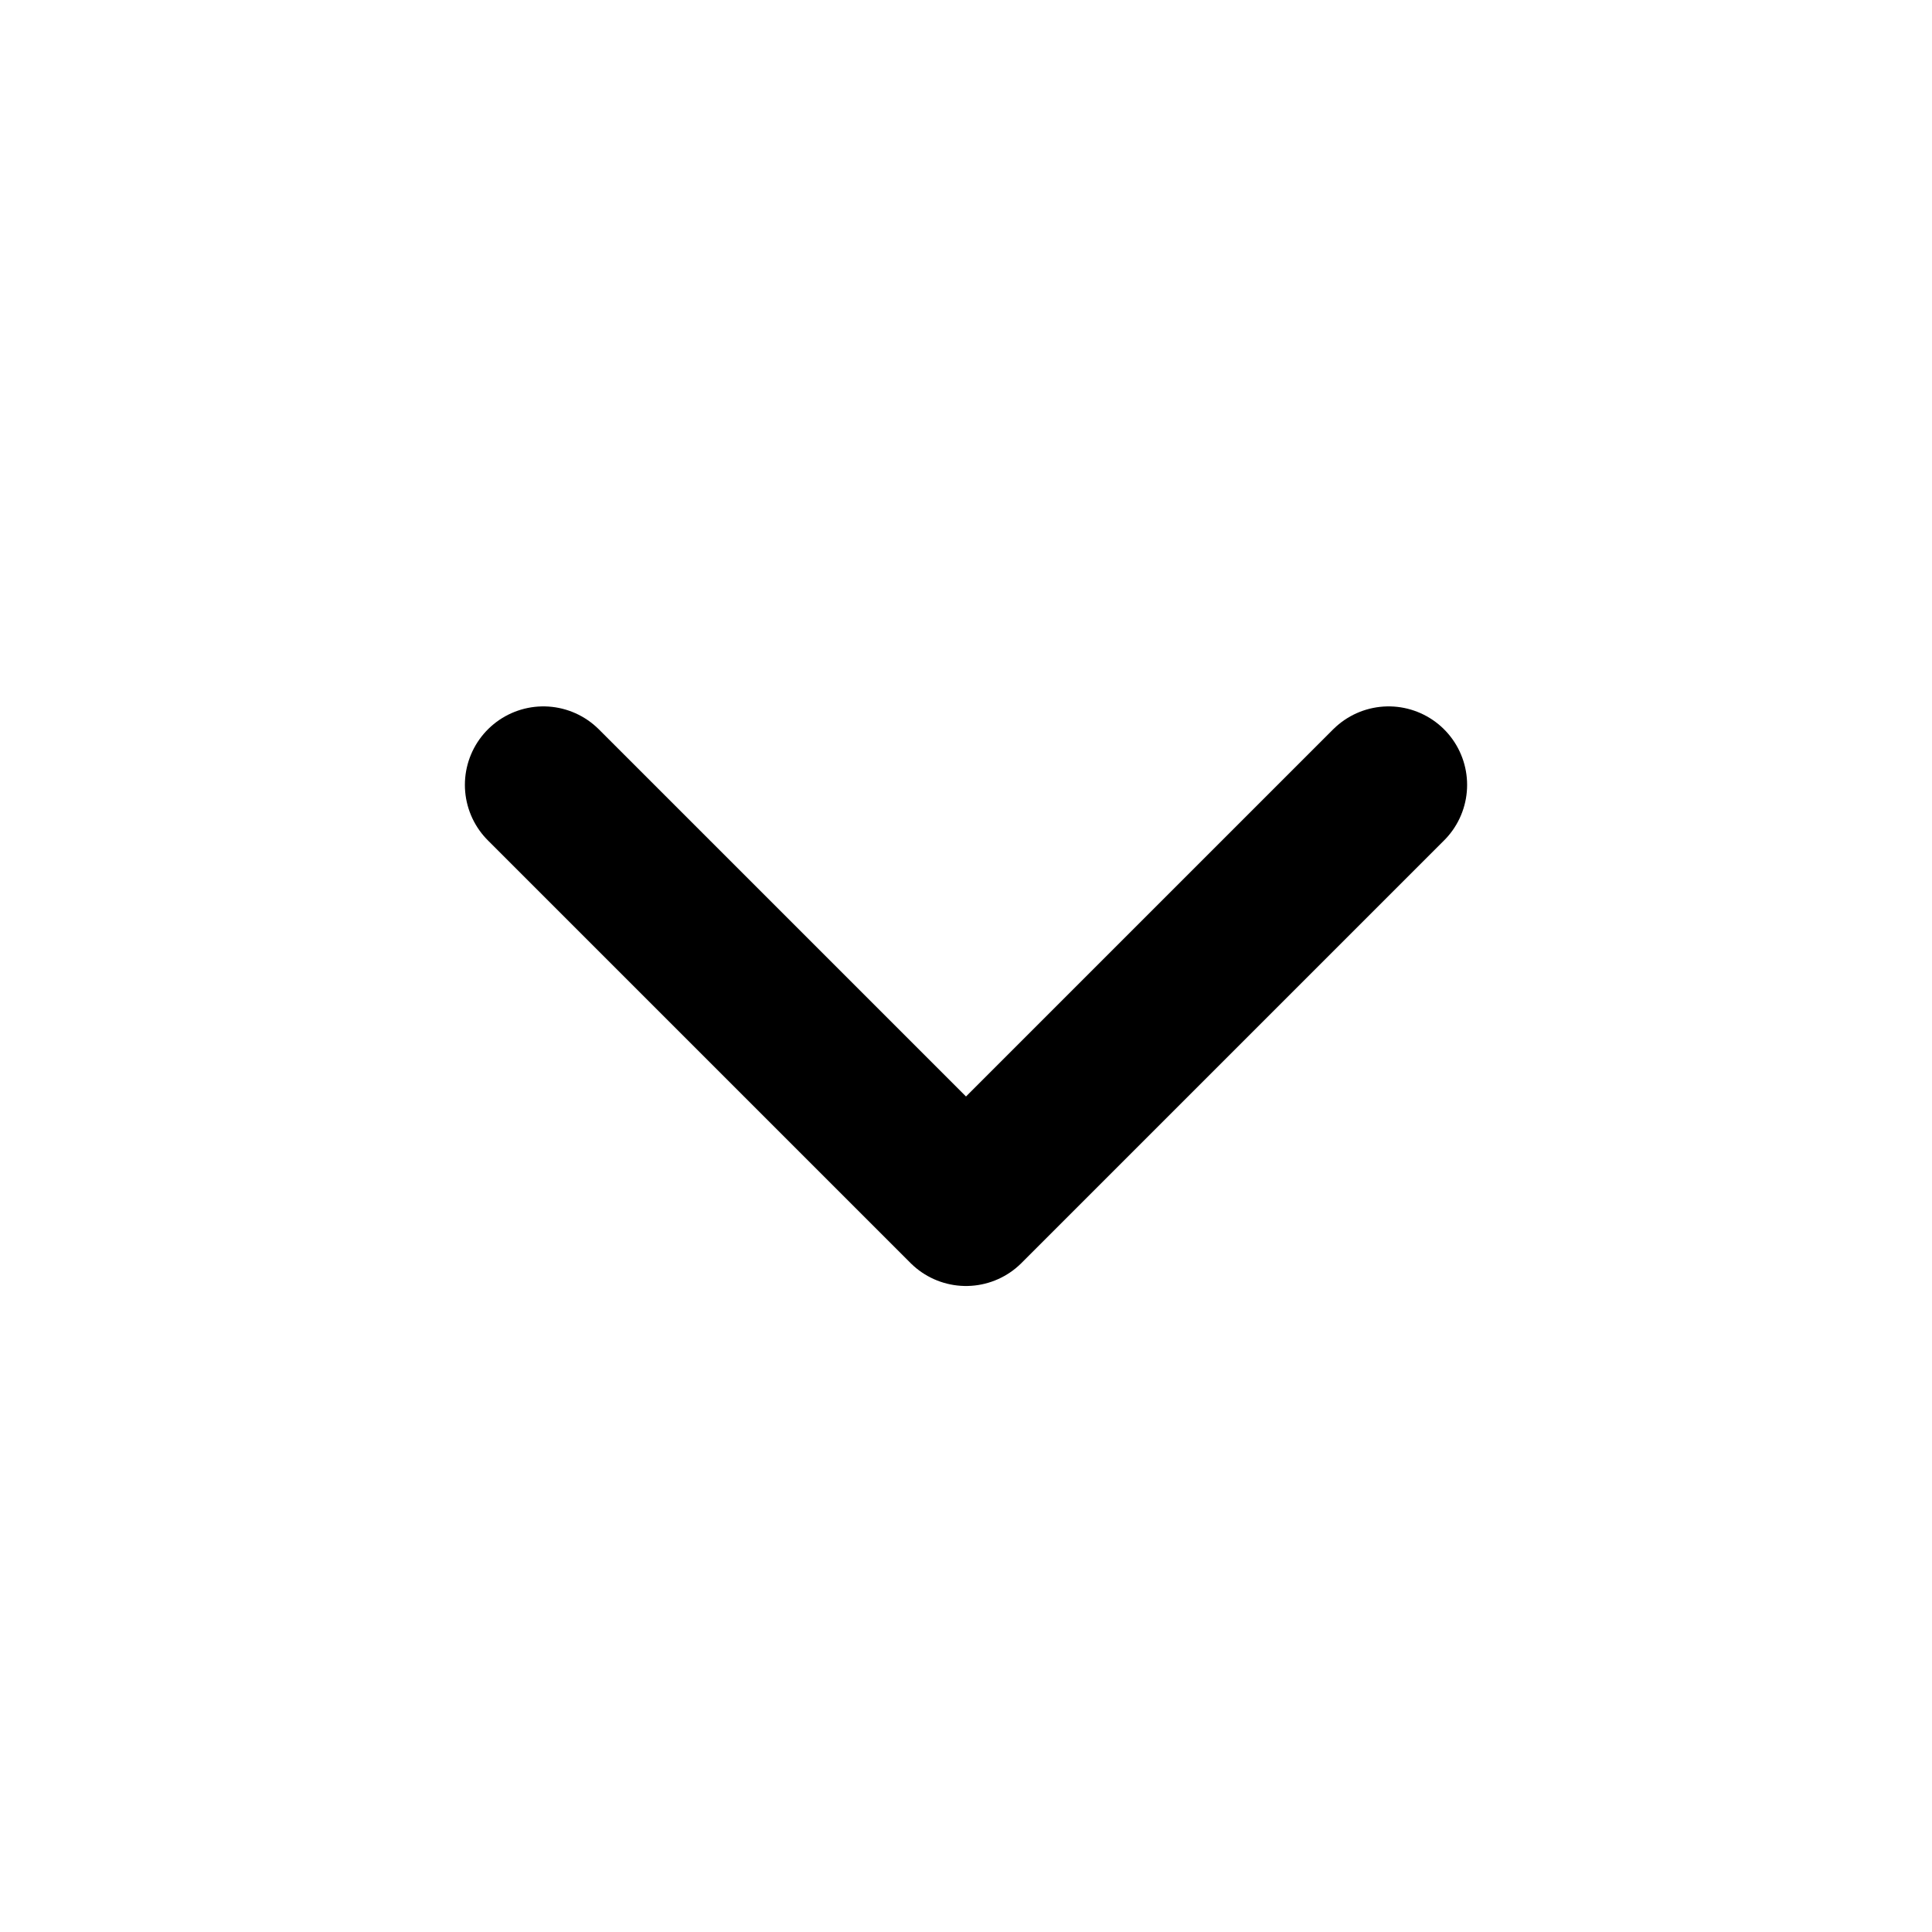
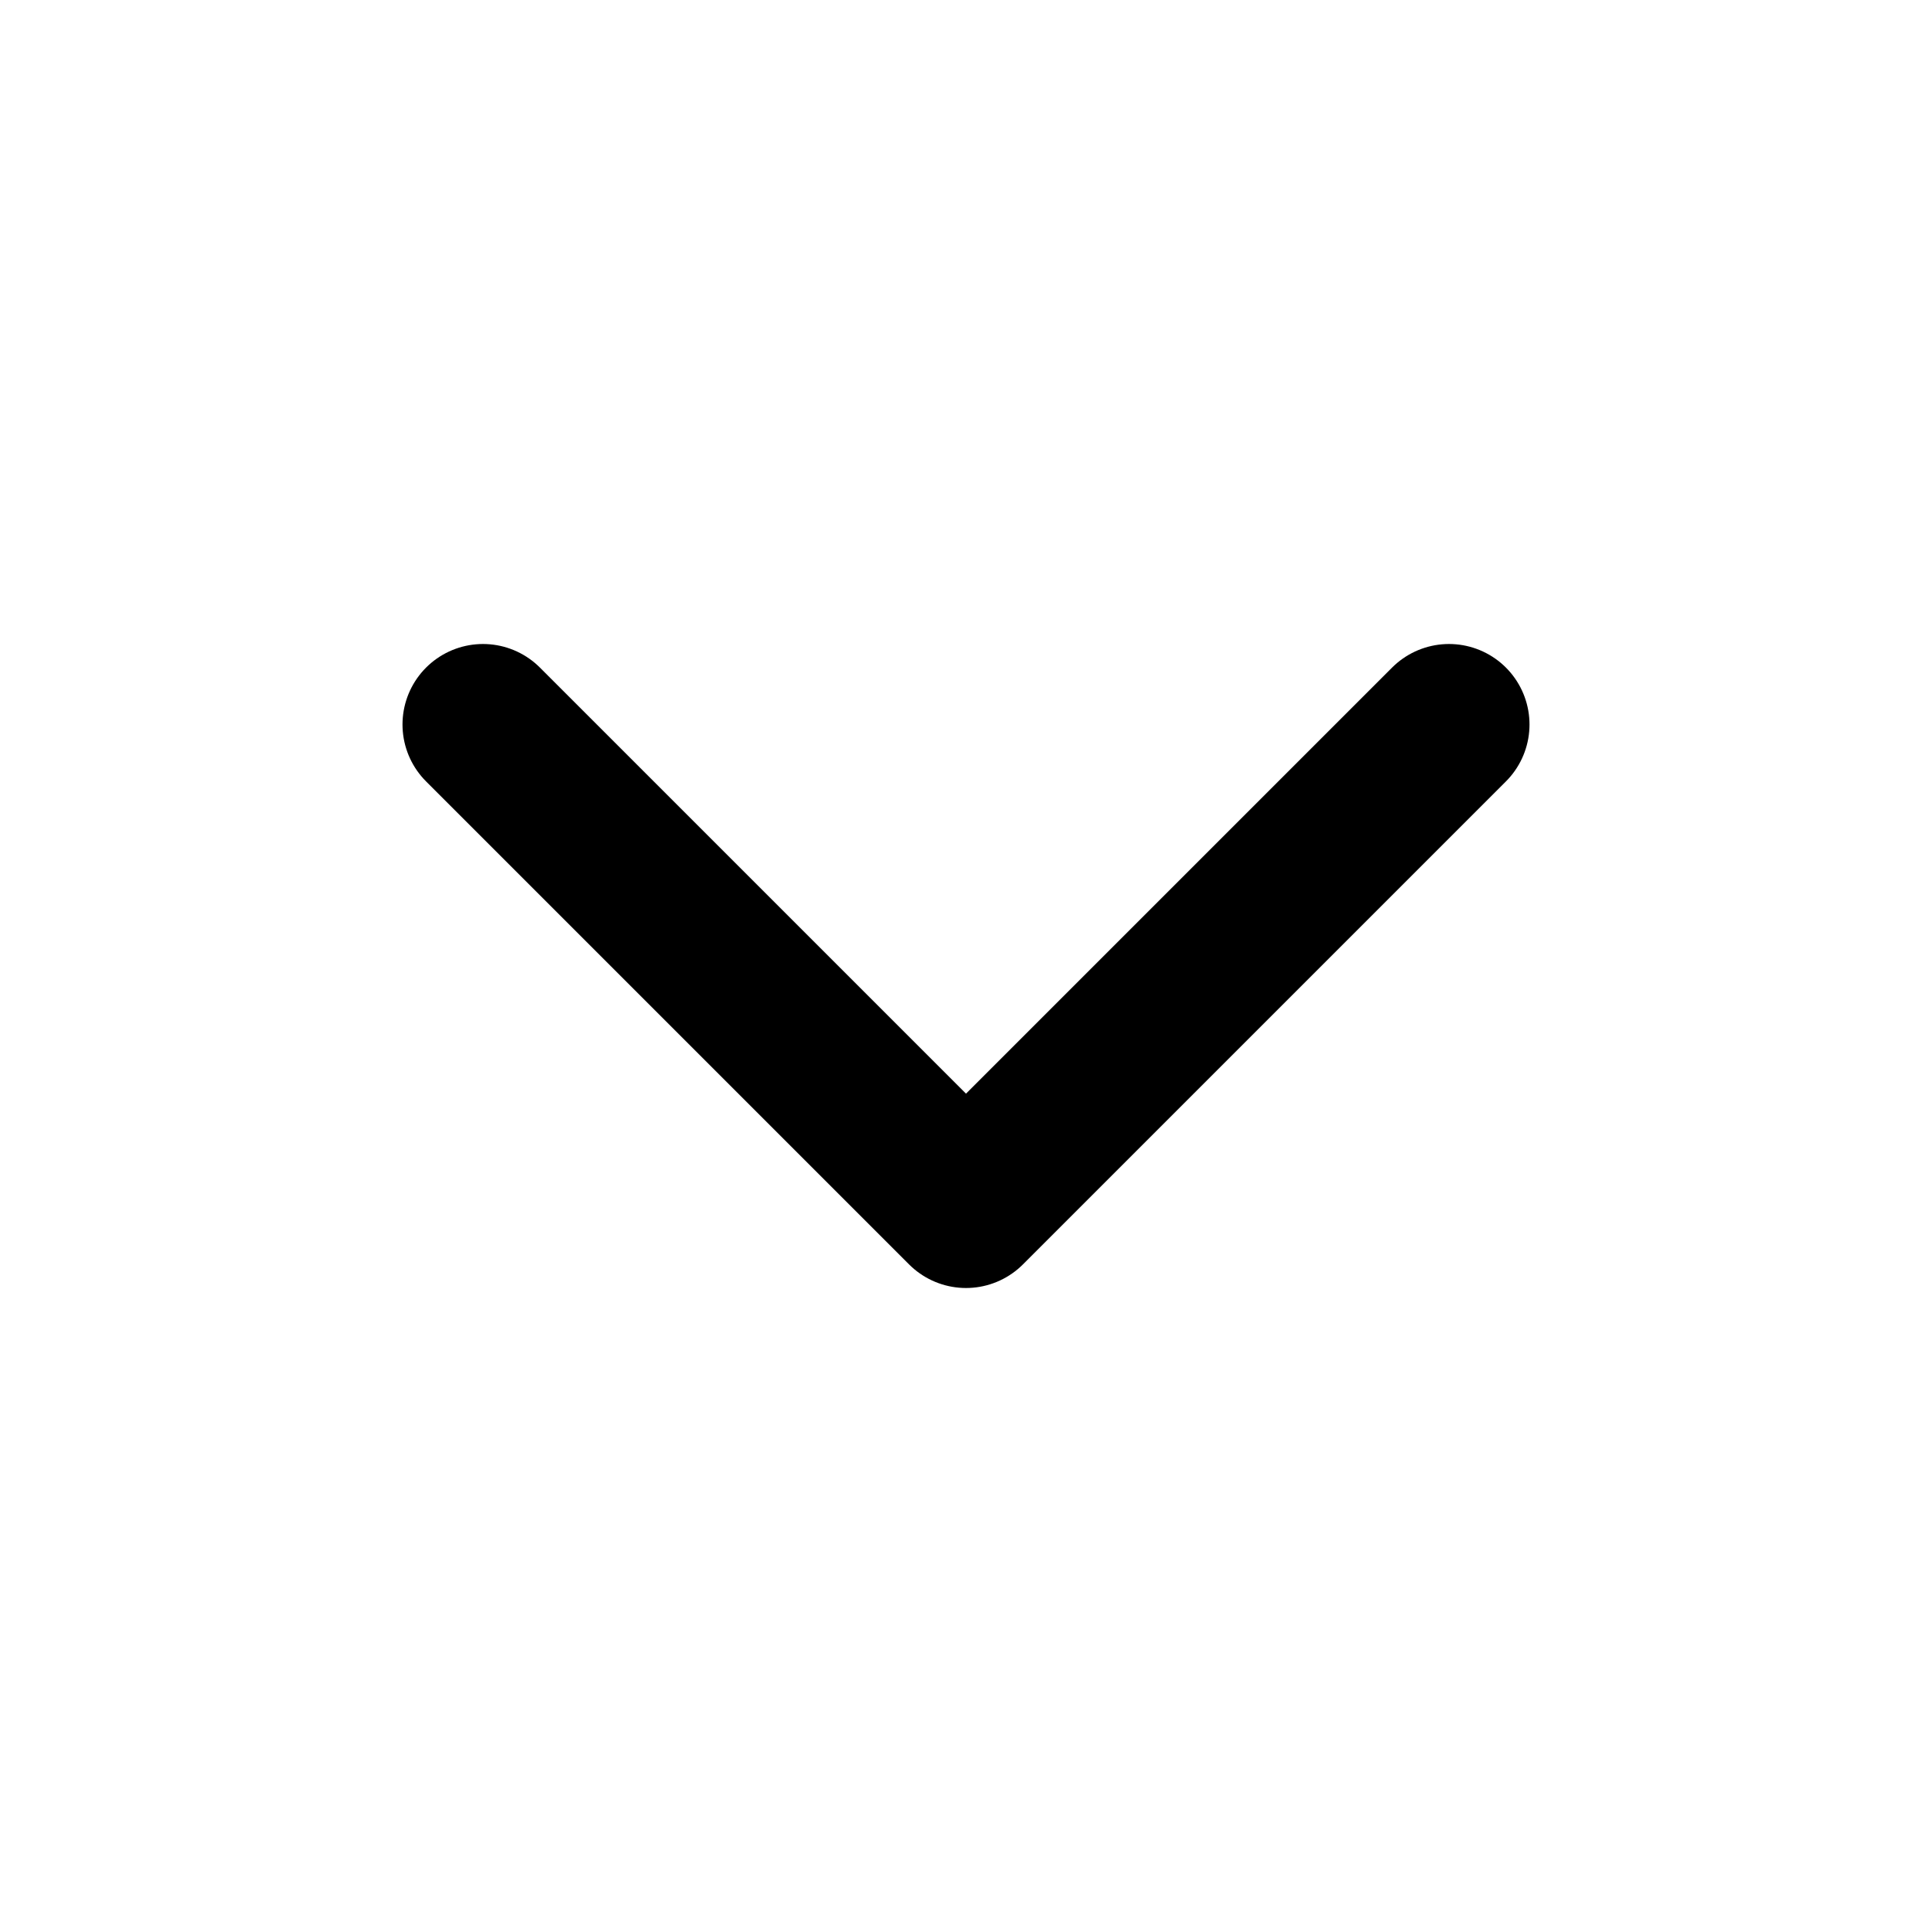
- <svg xmlns="http://www.w3.org/2000/svg" width="16" height="16" viewBox="0 0 16 16" fill="none" stroke="#000" stroke-width="1.3" stroke-linecap="round" stroke-linejoin="round">
-   <path d="M4.5 6.5L8 10l3.5-3.5" />
+ <svg xmlns="http://www.w3.org/2000/svg" width="24" height="24" viewBox="0 0 24 24" fill="none" stroke="#000" stroke-width="2" stroke-linecap="round" stroke-linejoin="round">
+   <path d="m6 9 6 6 6-6" />
</svg>
